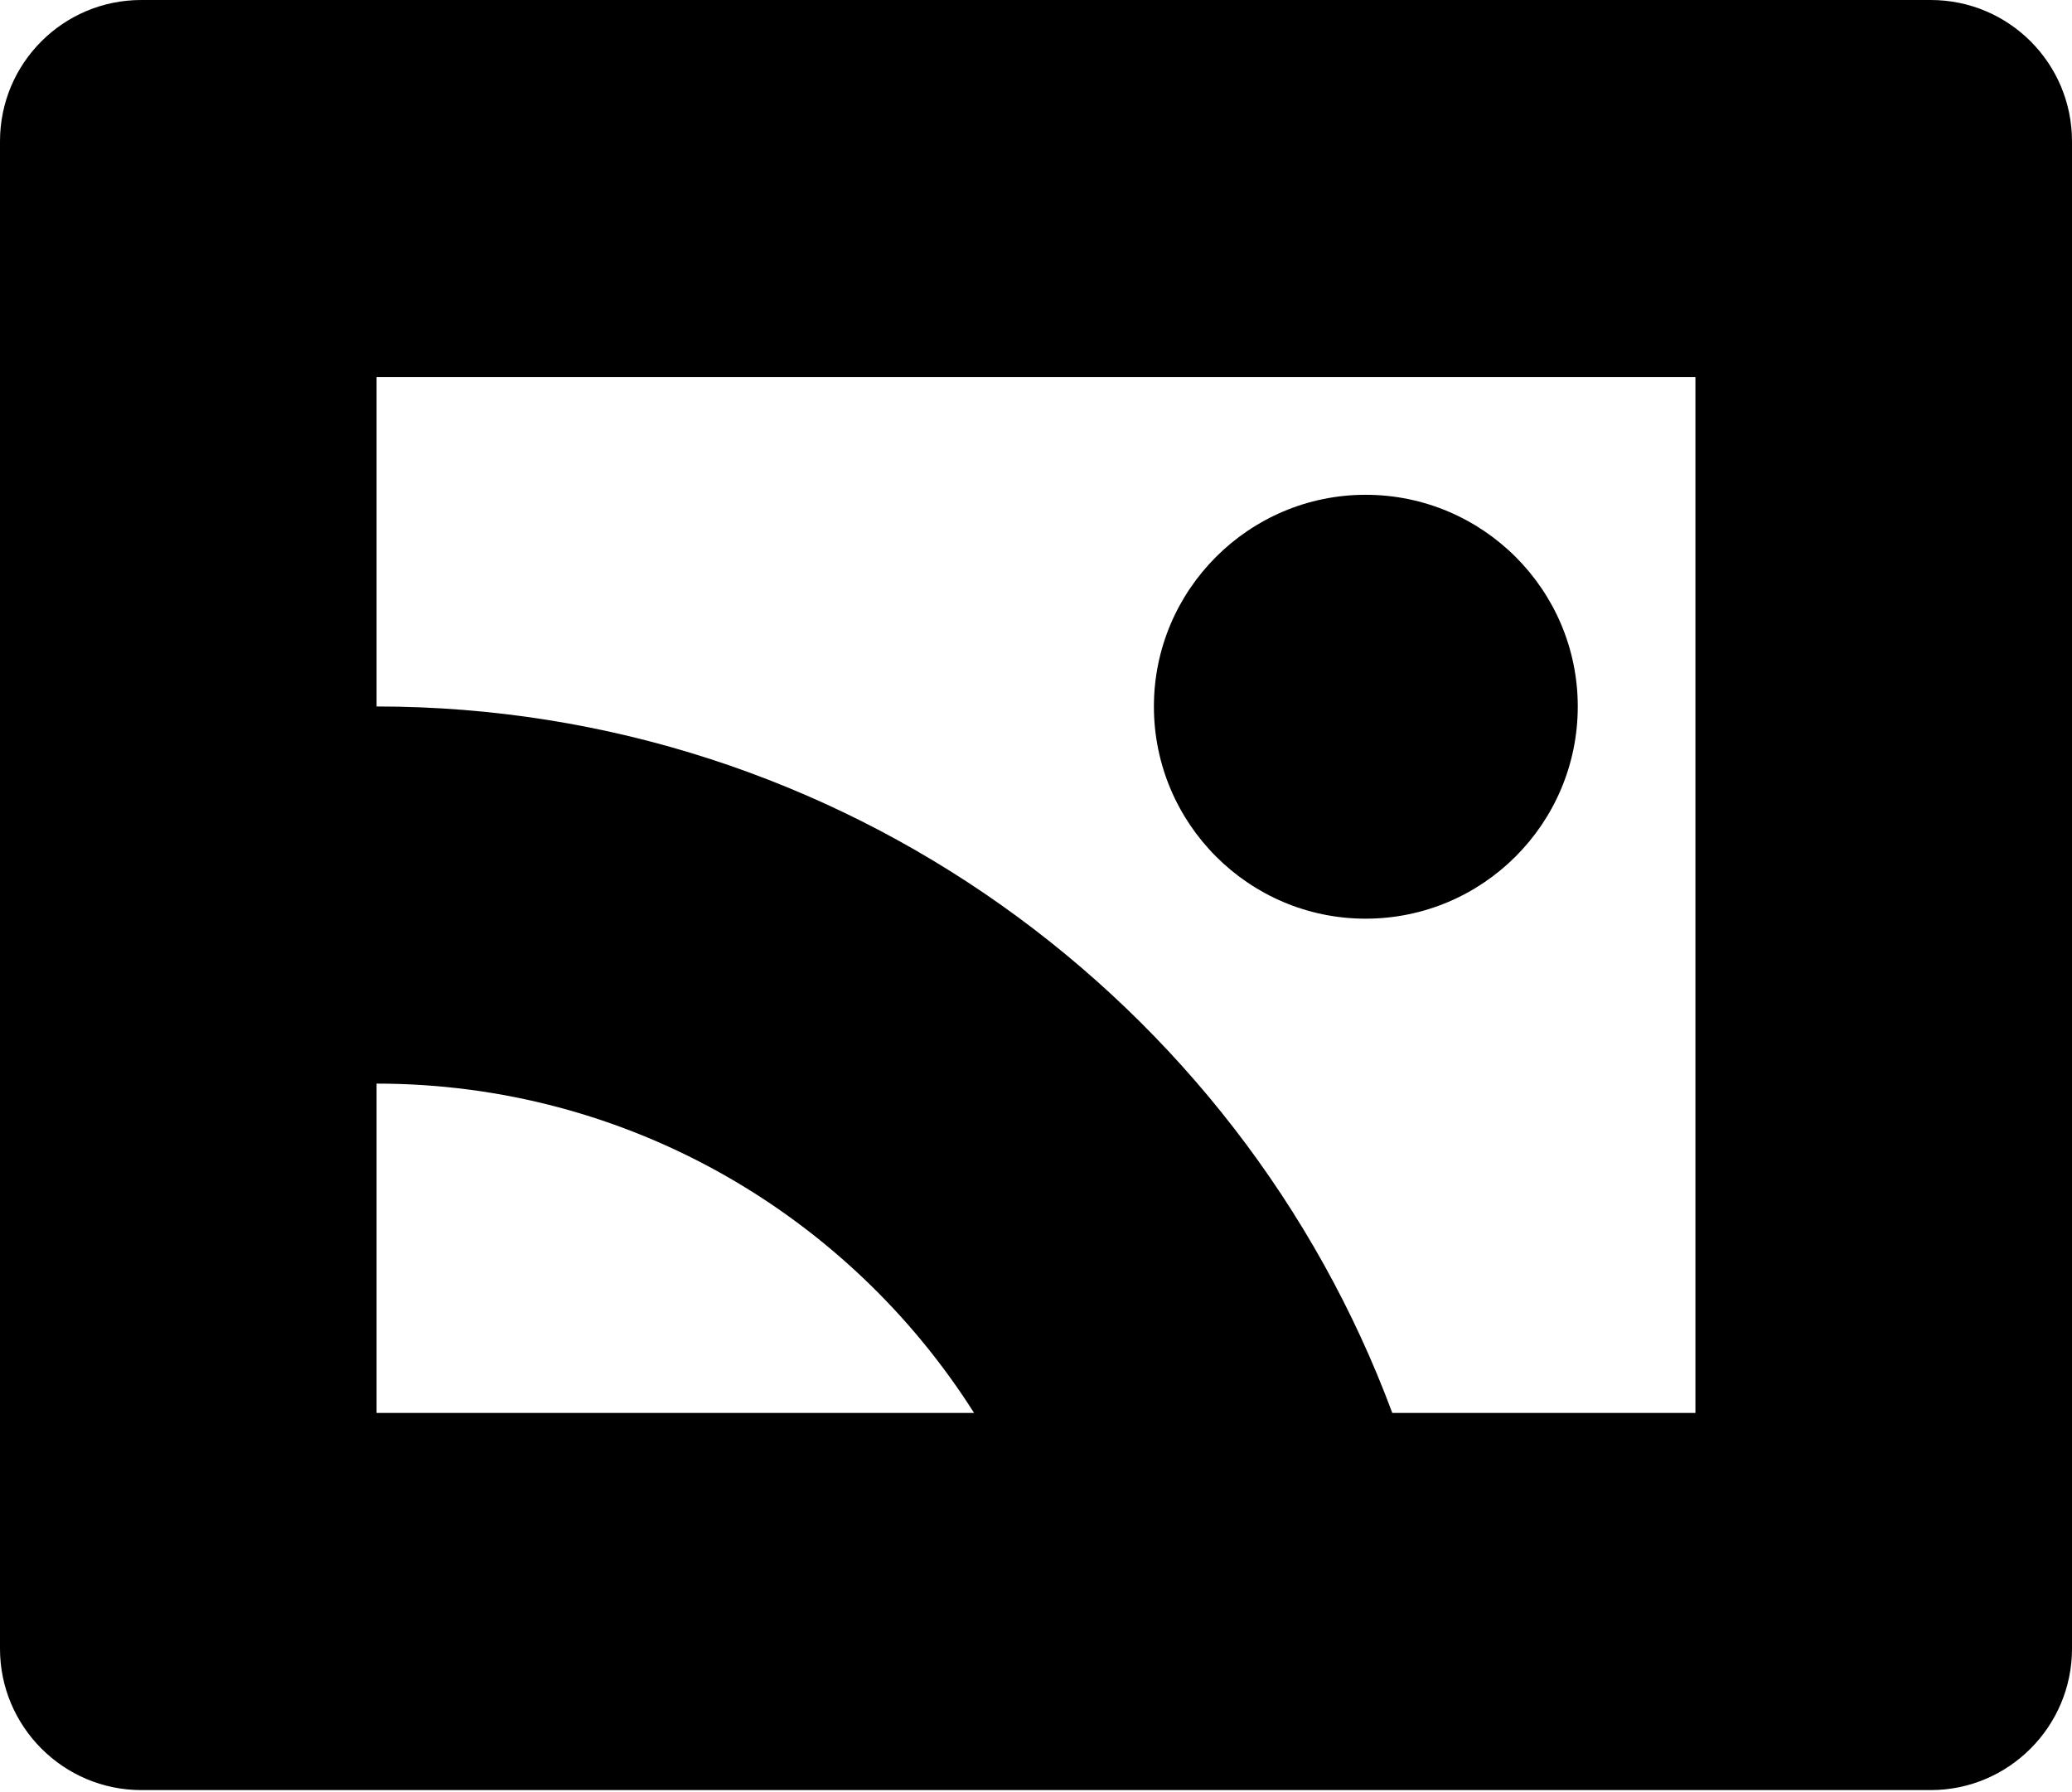
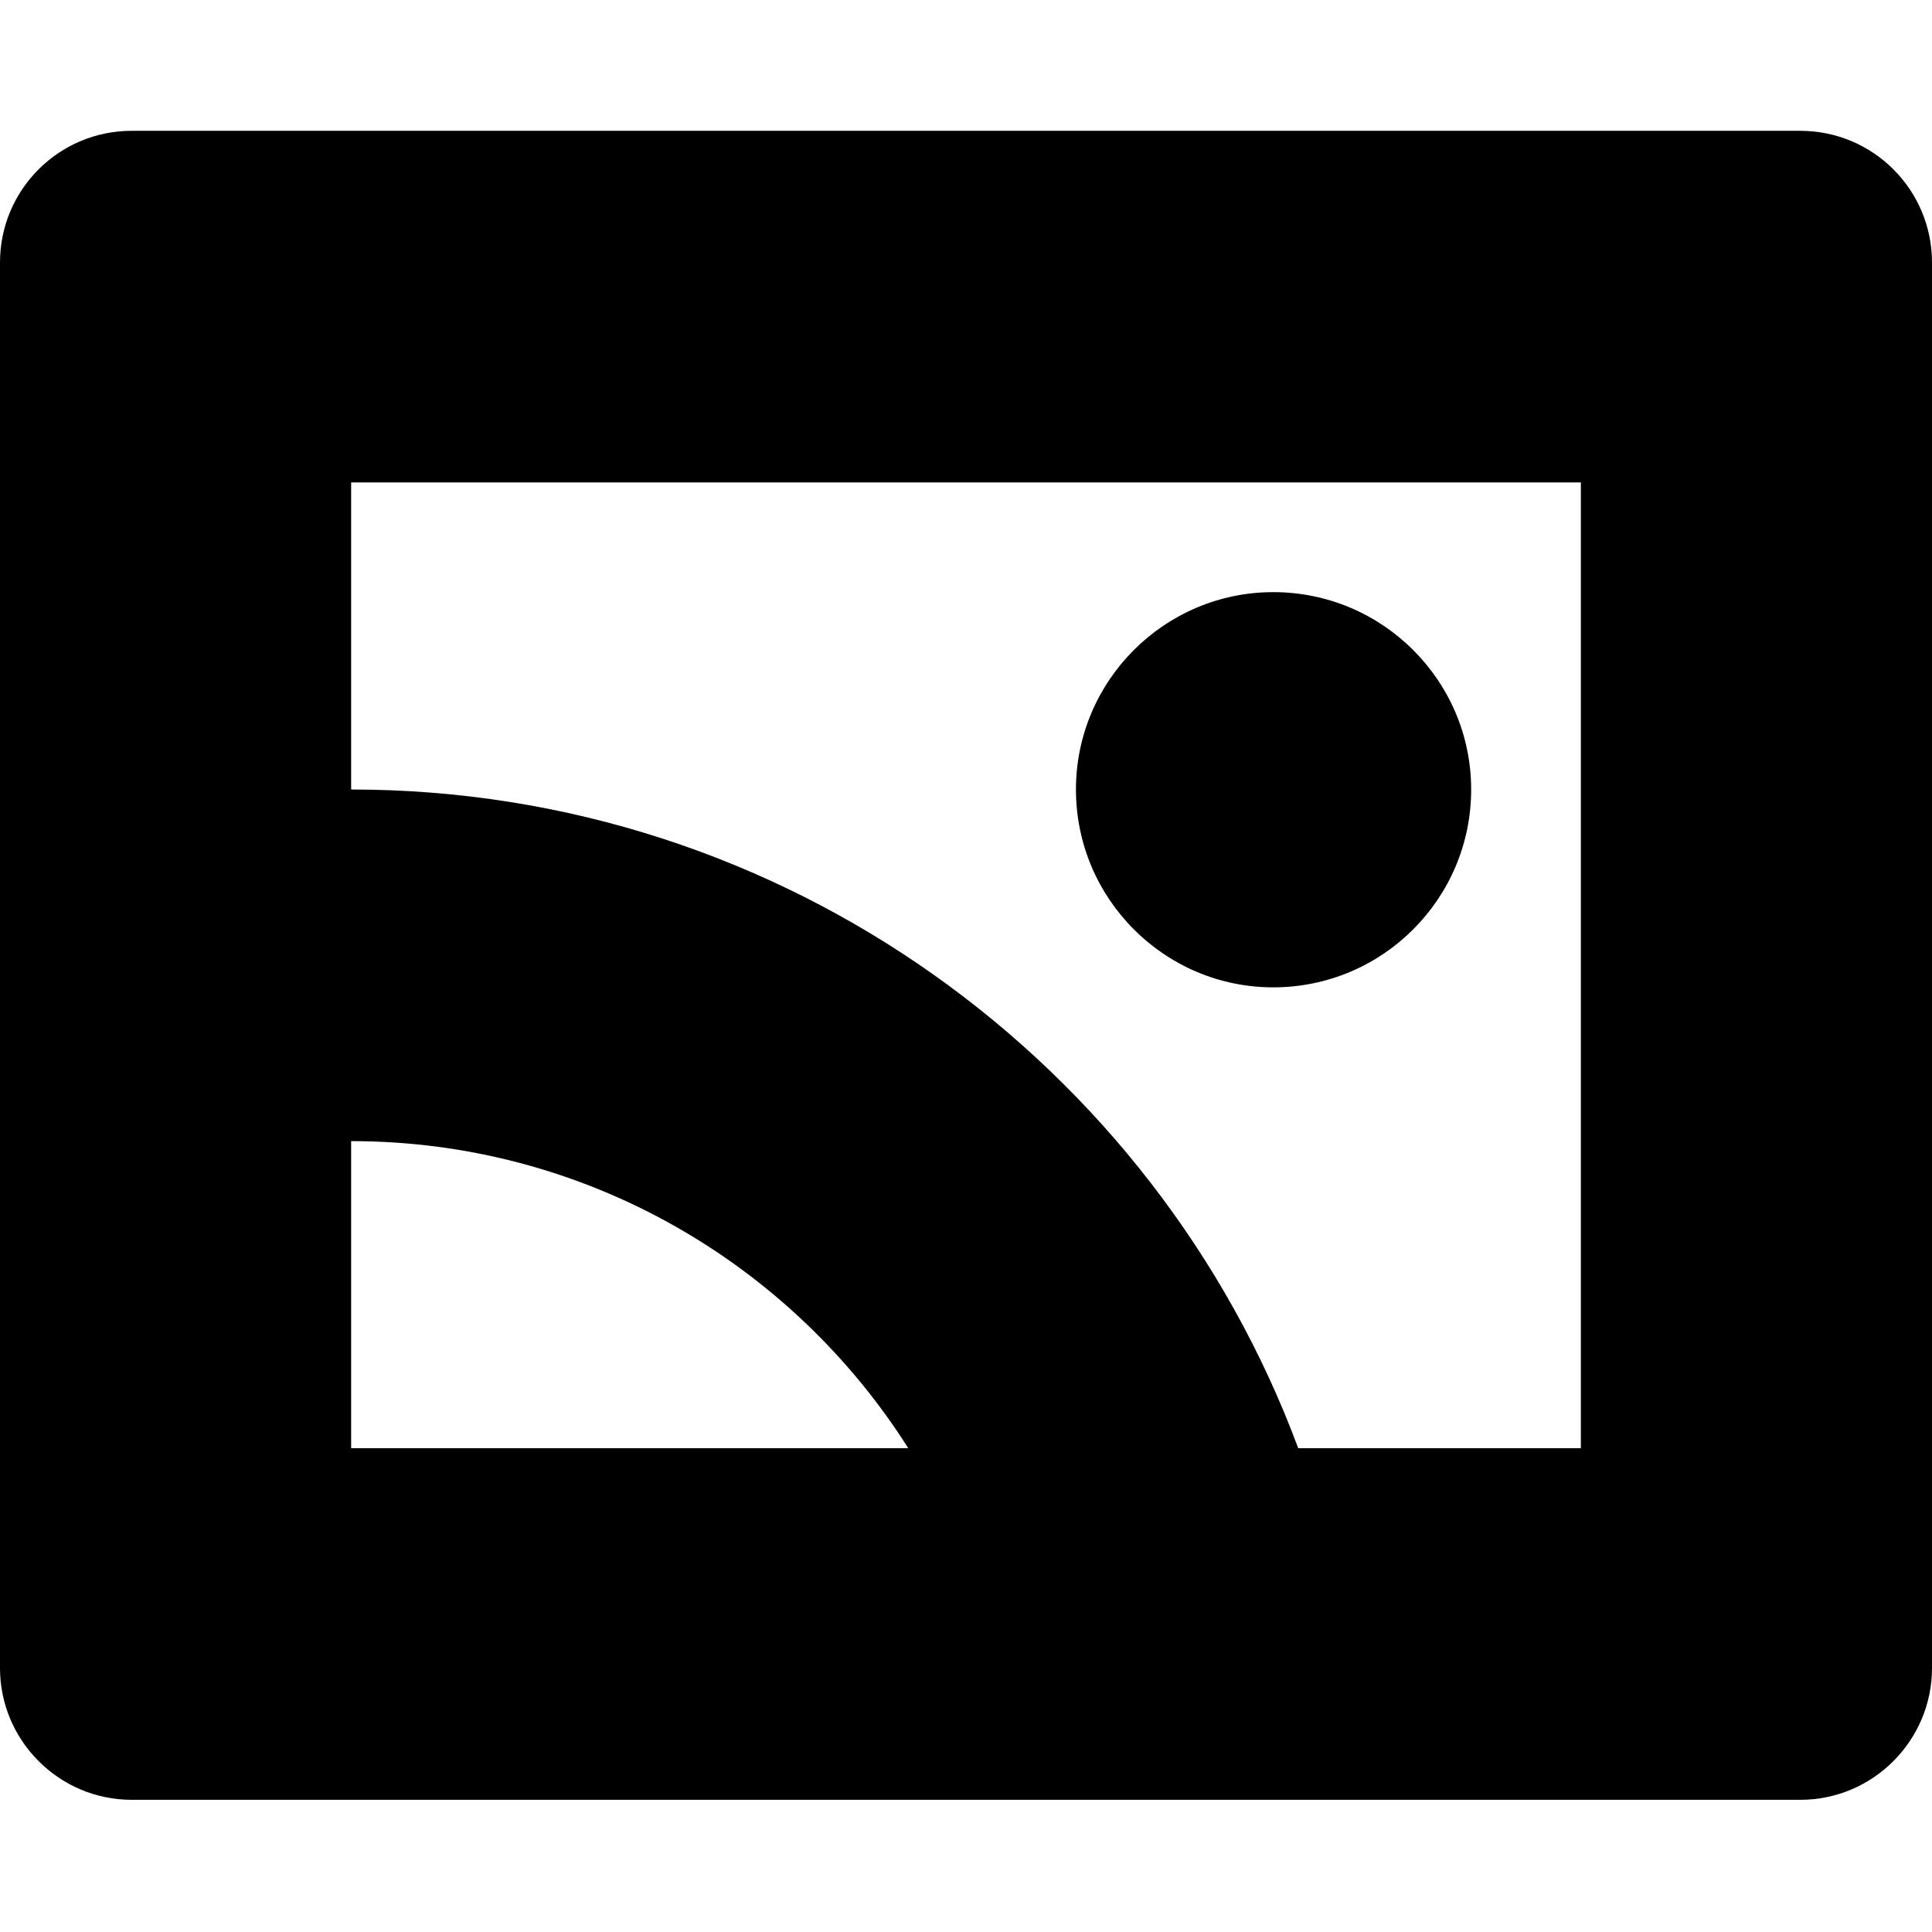
- <svg xmlns="http://www.w3.org/2000/svg" width="192" height="166" viewBox="0 0 192 166" fill="none">
-   <path fill-rule="evenodd" clip-rule="evenodd" d="M13.092 0C5.856 0 0 5.856 0 13.092V152.772C0 159.96 5.856 165.864 13.092 165.864H178.908C186.144 165.864 192 159.96 192 152.772V13.092C192 5.856 186.144 0 178.908 0H13.092ZM157.104 34.944H34.896V65.46C77.981 65.46 114.829 92.739 129.016 130.92H157.104V34.944ZM34.896 130.92V100.404C58.176 100.404 78.647 112.591 90.263 130.92H34.896Z" fill="black" />
-   <path d="M146.202 65.46C146.202 76.314 137.394 85.122 126.54 85.122C115.733 85.122 106.926 76.314 106.926 65.46C106.926 54.653 115.733 45.846 126.54 45.846C137.394 45.846 146.202 54.653 146.202 65.46Z" fill="black" />
+ <svg xmlns="http://www.w3.org/2000/svg" width="192" height="192" viewBox="0 0 192 192" fill="none">
+   <path fill-rule="evenodd" clip-rule="evenodd" d="M13.092 13C5.856 13 0 18.856 0 26.092V165.772C0 172.96 5.856 178.864 13.092 178.864H178.908C186.144 178.864 192 172.96 192 165.772V26.092C192 18.856 186.144 13 178.908 13H13.092ZM157.104 47.944H34.896V78.46C77.981 78.46 114.829 105.739 129.016 143.92H157.104V47.944ZM34.896 143.92V113.404C58.176 113.404 78.647 125.591 90.263 143.92H34.896Z" fill="black" />
+   <path d="M146.202 78.46C146.202 89.314 137.394 98.122 126.54 98.122C115.733 98.122 106.926 89.314 106.926 78.46C106.926 67.653 115.733 58.846 126.54 58.846C137.394 58.846 146.202 67.653 146.202 78.46Z" fill="black" />
</svg>
